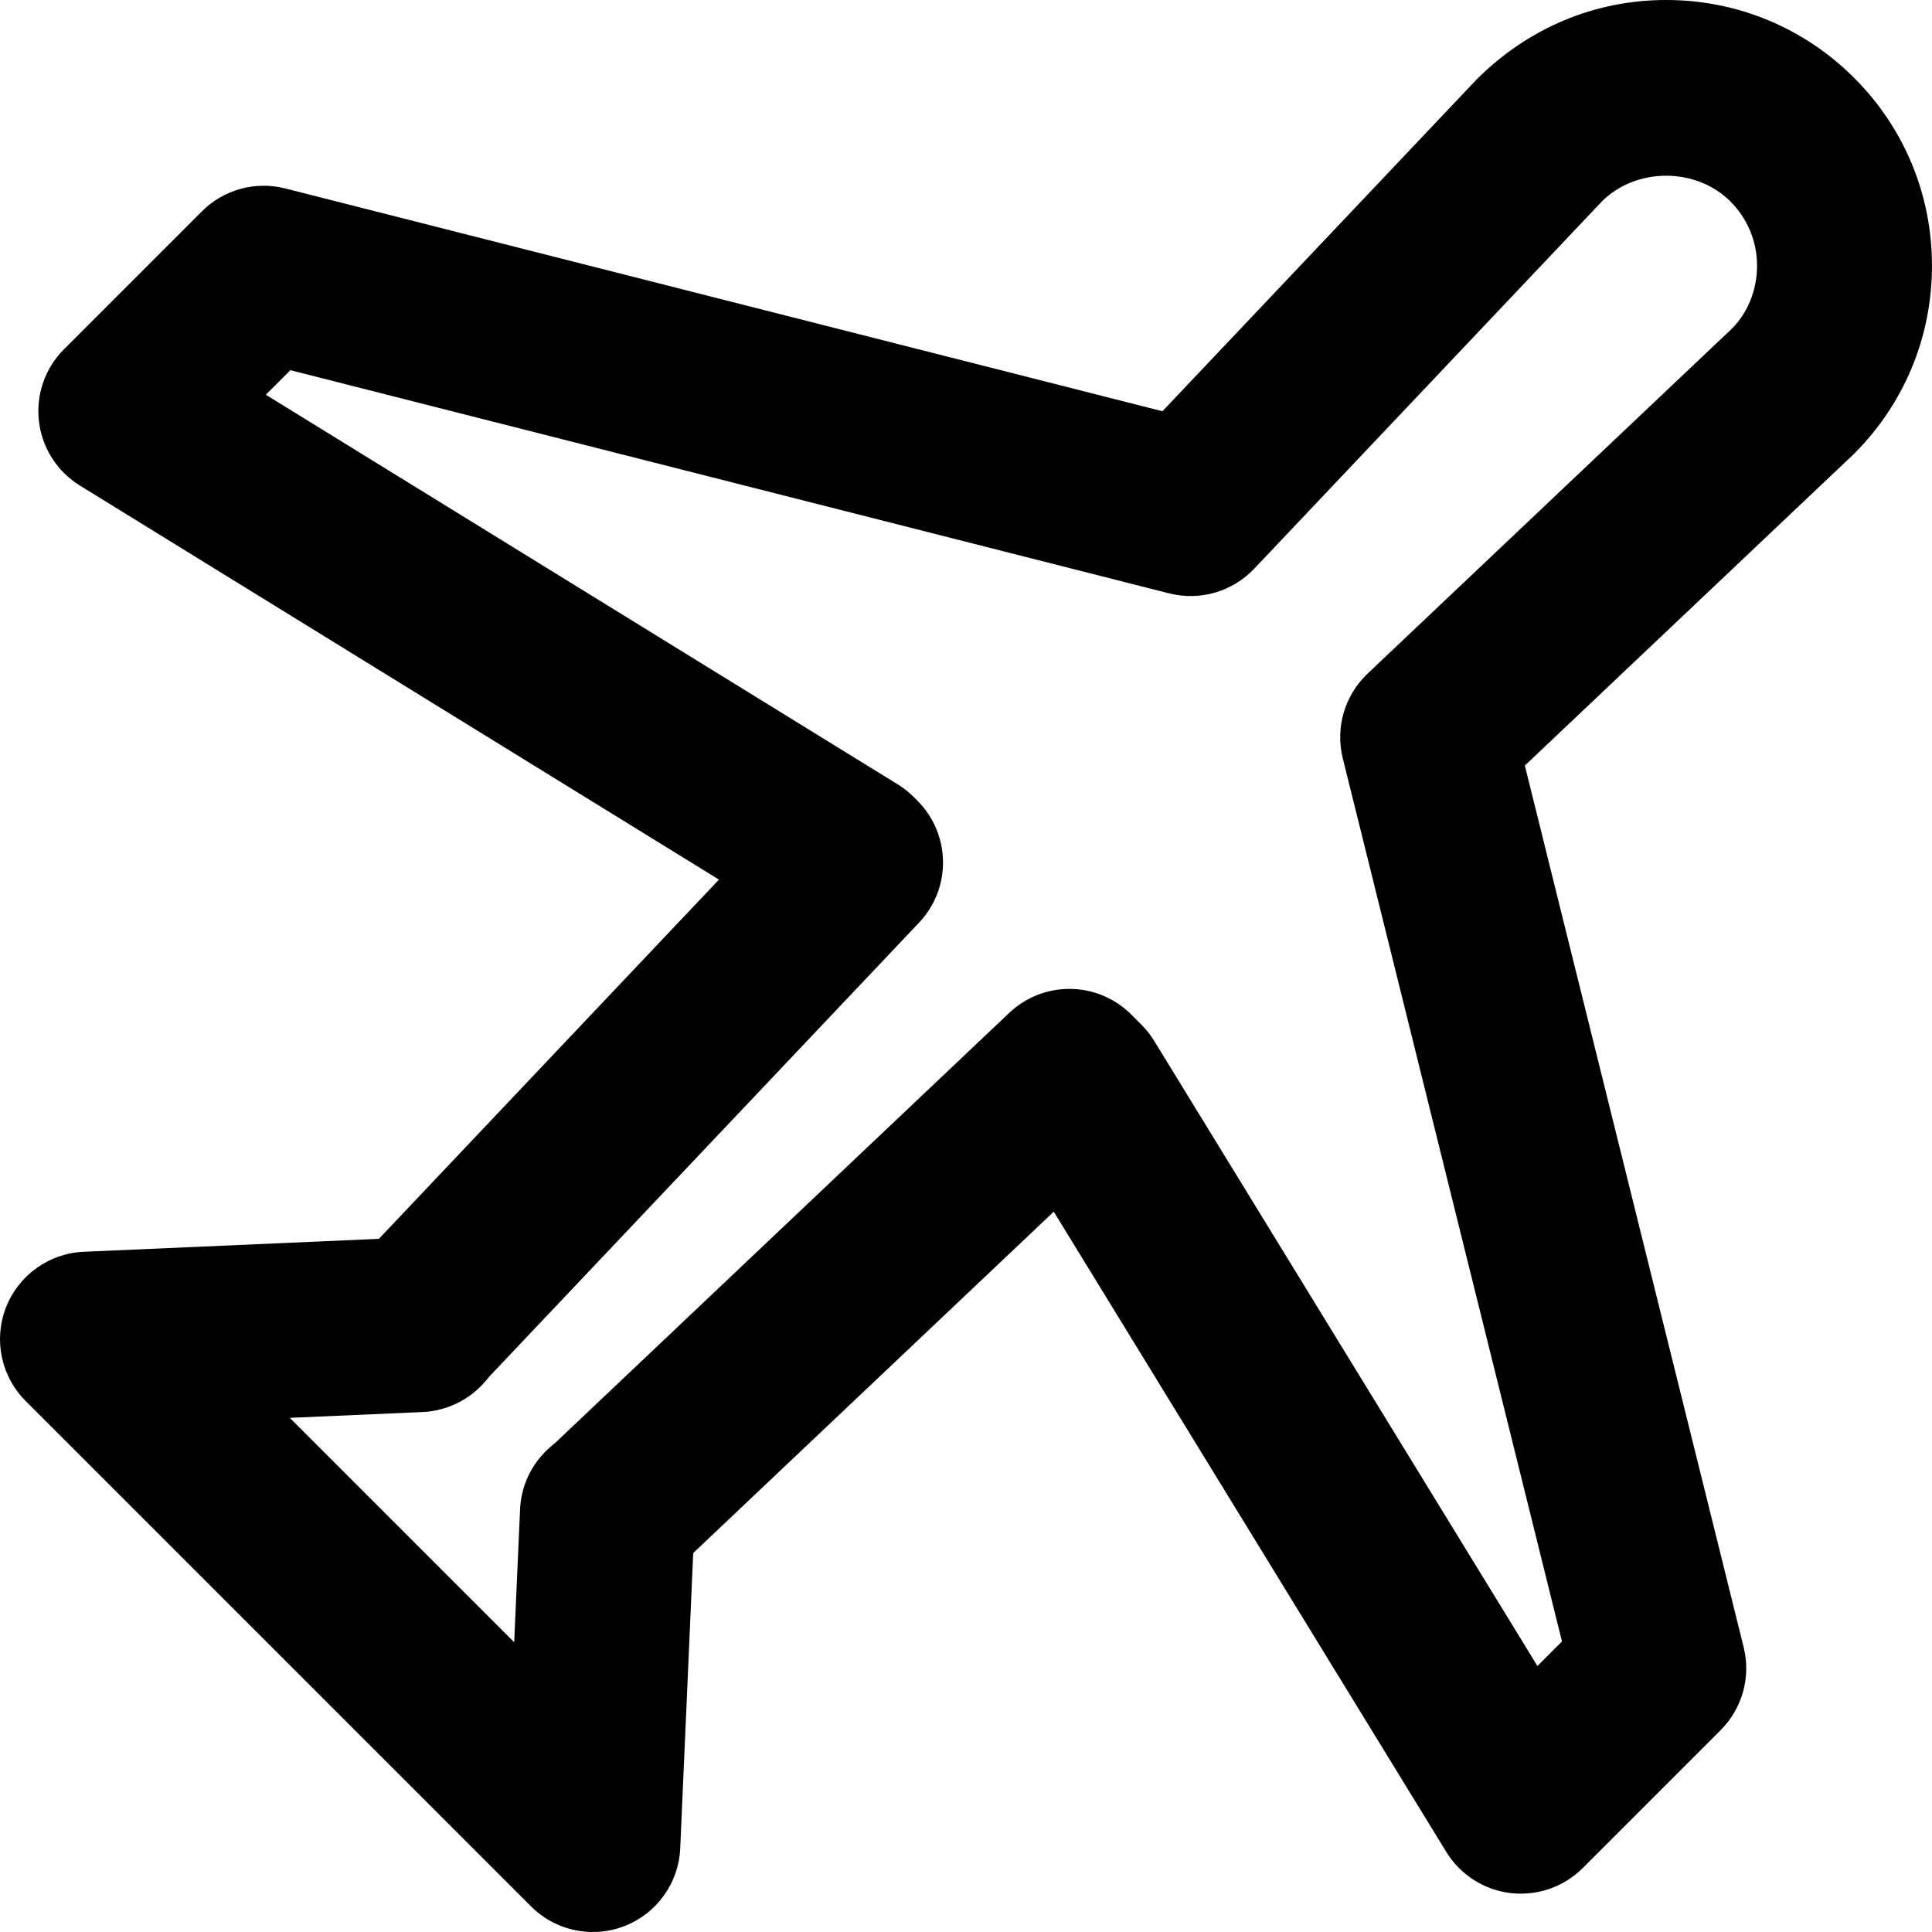
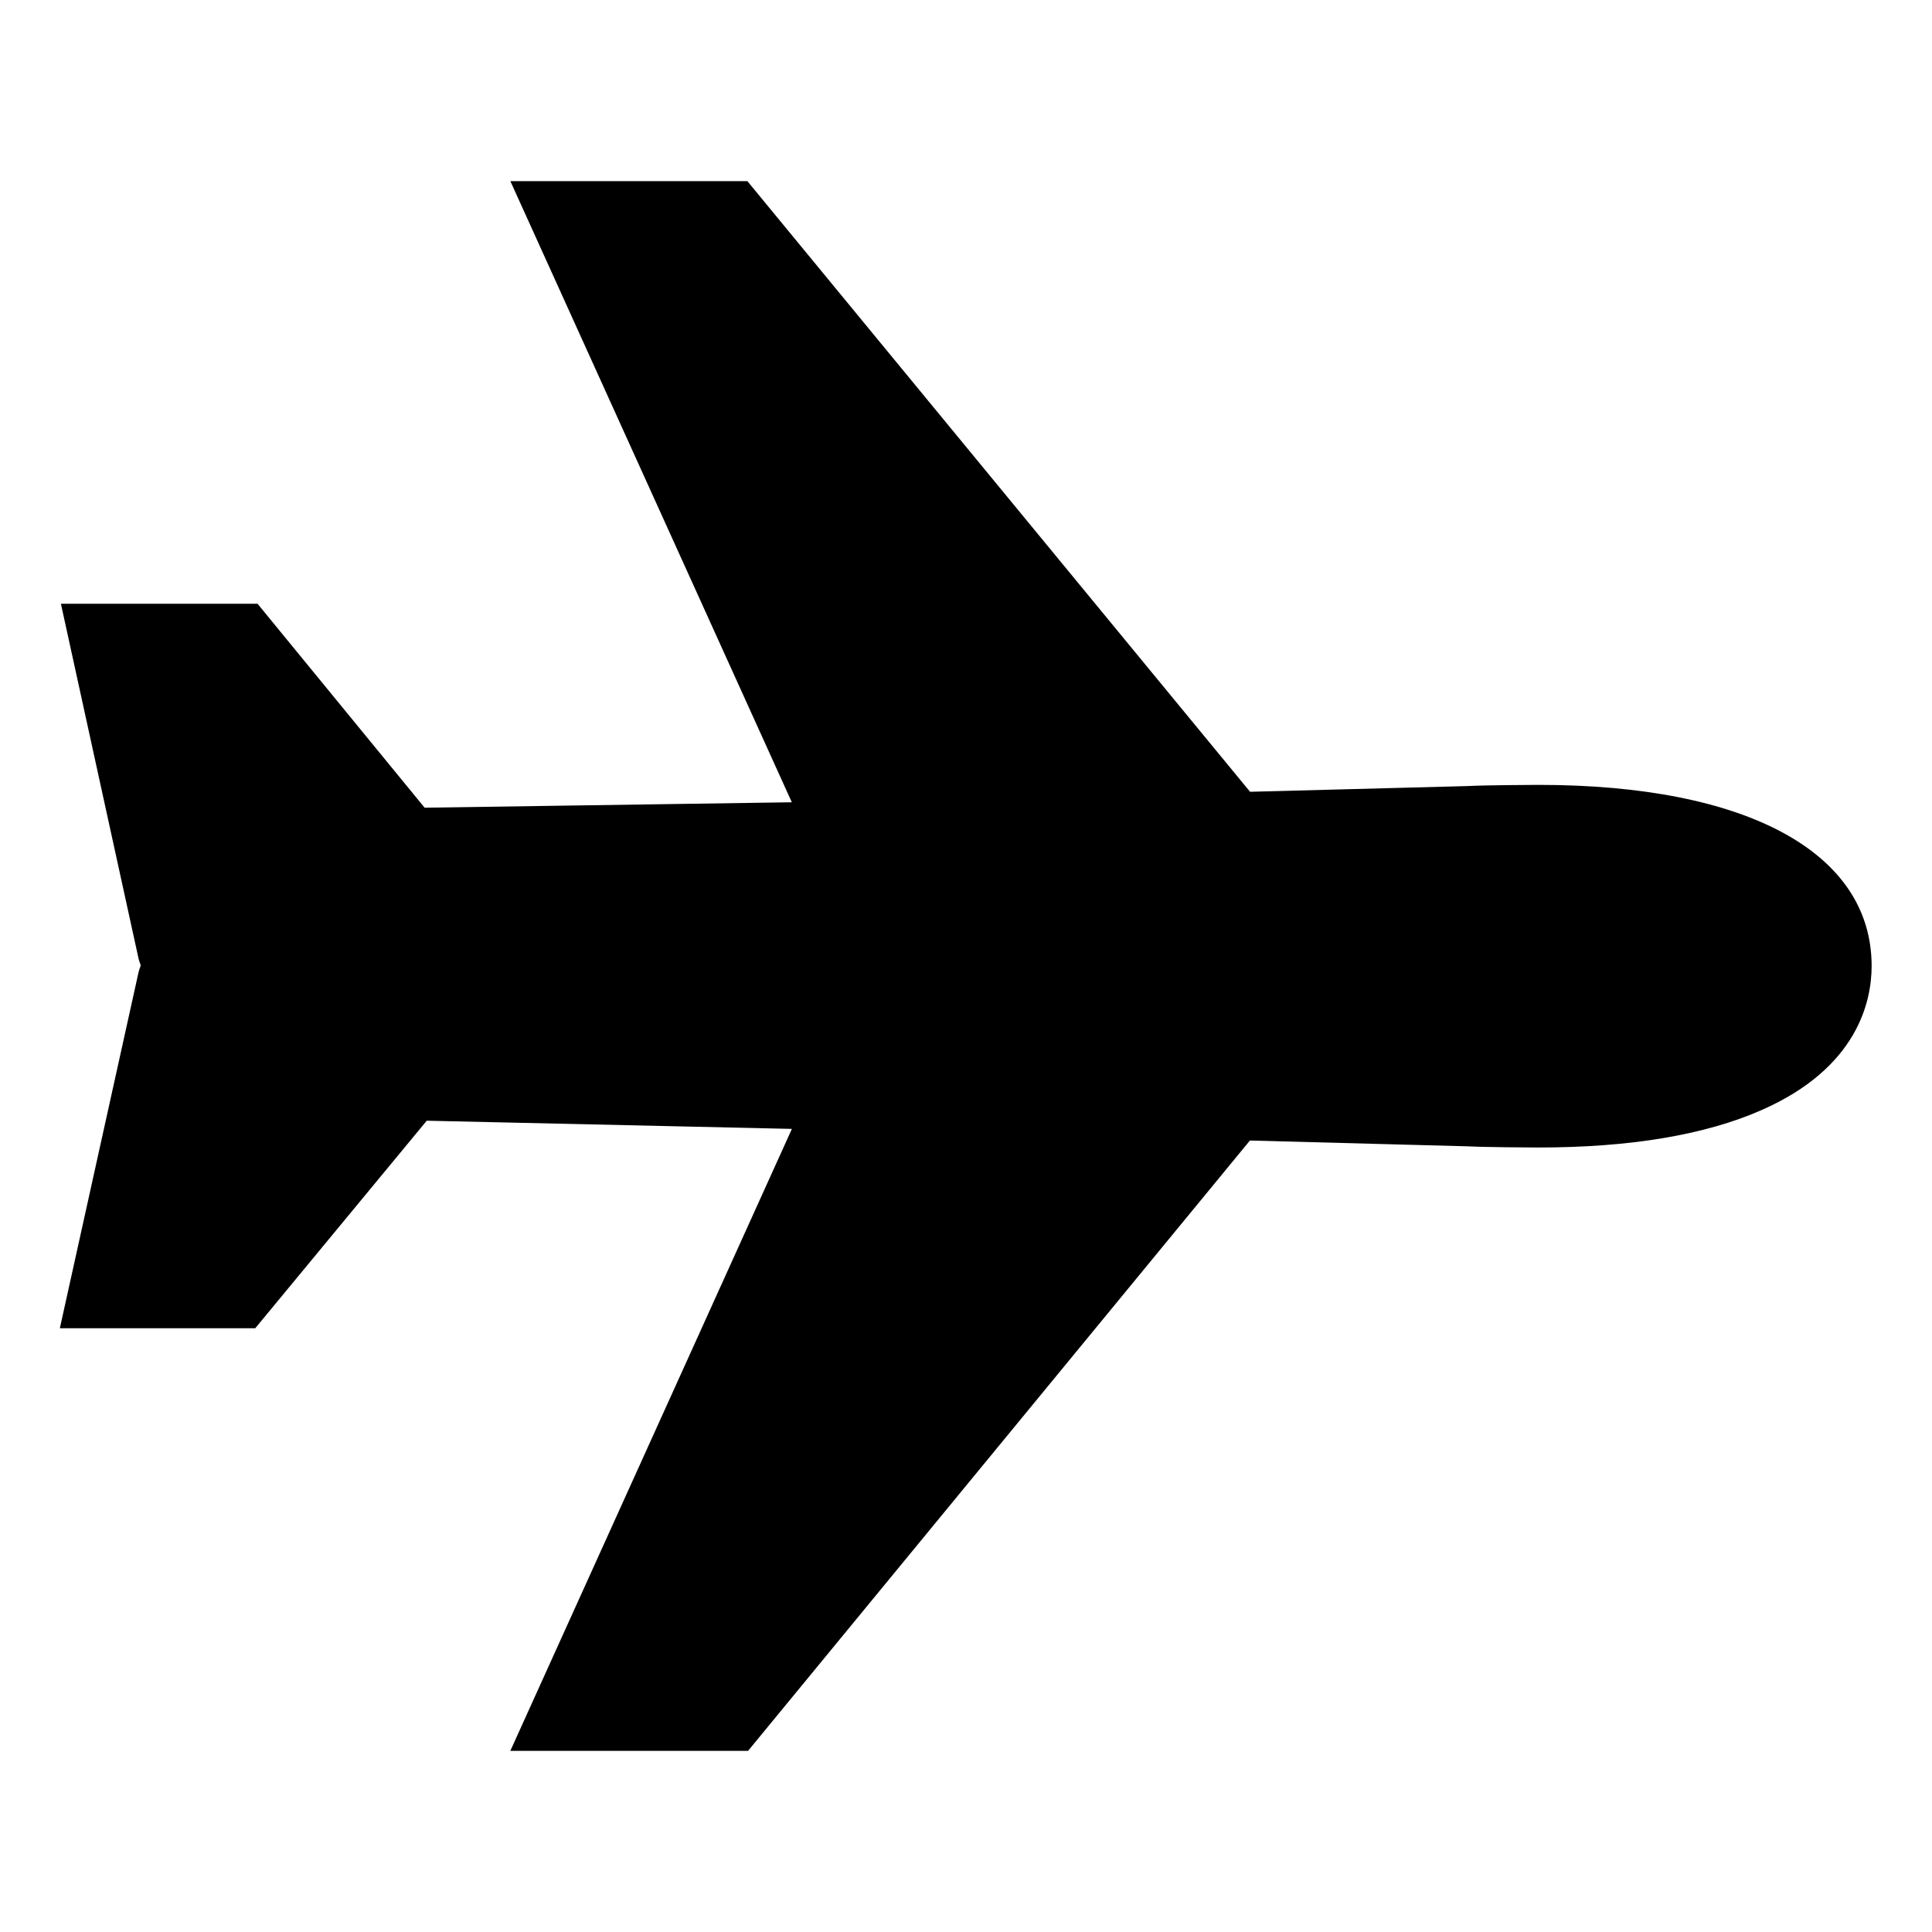
- <svg xmlns="http://www.w3.org/2000/svg" fill="#000000" height="800px" width="800px" version="1.1" id="Capa_1" viewBox="0 0 66.275 66.275" xml:space="preserve">
-   <g>
-     <path d="M66.274,9.119c0.001-2.436-0.947-4.726-2.67-6.448C61.881,0.949,59.591,0,57.155,0s-4.726,0.949-6.506,2.73L39.876,14.107   L9.784,6.464c-1.025-0.26-2.112,0.038-2.859,0.787l-4.731,4.731c-0.649,0.648-0.965,1.559-0.858,2.47   c0.106,0.911,0.624,1.724,1.405,2.205l21.922,13.517L12.997,42.497L2.869,42.941c-1.188,0.052-2.233,0.802-2.665,1.91   c-0.431,1.108-0.166,2.367,0.675,3.208l17.337,17.337c0.573,0.573,1.34,0.879,2.122,0.879c0.365,0,0.733-0.066,1.086-0.204   c1.108-0.431,1.858-1.476,1.91-2.664l0.446-10.132l12.368-11.71l13.466,21.964c0.48,0.783,1.293,1.303,2.205,1.411   c0.914,0.105,1.824-0.208,2.474-0.858l4.731-4.731c0.744-0.743,1.044-1.822,0.791-2.844l-7.507-30.245l11.294-10.695   C65.324,13.845,66.274,11.555,66.274,9.119z M59.418,11.267L46.912,23.109c-0.785,0.743-1.109,1.852-0.85,2.901l7.52,30.297   L52.74,57.15L39.592,35.704c-0.123-0.2-0.27-0.387-0.437-0.553l-0.349-0.349c-0.585-0.585-1.353-0.879-2.121-0.879   c-0.741,0-1.483,0.273-2.063,0.821L18.993,49.547c0.03-0.03,0.061-0.06,0.066-0.064c-0.087,0.072-0.174,0.145-0.259,0.224   c-0.58,0.536-0.925,1.28-0.96,2.07l-0.201,4.559l-7.698-7.698l4.554-0.2c0.795-0.035,1.544-0.385,2.082-0.972   c0.069-0.075,0.133-0.152,0.214-0.251L31.527,31.65c1.118-1.18,1.092-3.035-0.057-4.184l-0.126-0.126   c-0.165-0.165-0.348-0.31-0.546-0.432L9.119,13.541l0.842-0.842l30.145,7.656c1.052,0.266,2.169-0.056,2.917-0.845L54.949,6.912   c1.18-1.18,3.234-1.178,4.412,0c0.589,0.589,0.913,1.372,0.913,2.205S59.949,10.734,59.418,11.267z" />
-   </g>
+ <svg xmlns="http://www.w3.org/2000/svg" fill="#000000" width="800px" height="800px" viewBox="0 0 512 512">
+   <path d="M407.72,208c-2.72,0-14.44.08-18.67.31l-57.77,1.52L198.06,48H135.25l74.59,164.61-97.31,1.44L68.25,160H16.14l20.61,94.18c.15.54.33,1.07.53,1.59a.26.26,0,0,1,0,.15,15.42,15.42,0,0,0-.53,1.58L15.86,352H67.64l45.45-55,96.77,2.17L135.24,464h63l133-161.75,57.77,1.54c4.29.23,16,.31,18.66.31,24.35,0,44.27-3.34,59.21-9.94C492.22,283,496,265.46,496,256,496,225.94,463,208,407.72,208Zm-71.29,87.9v0Z" />
</svg>
